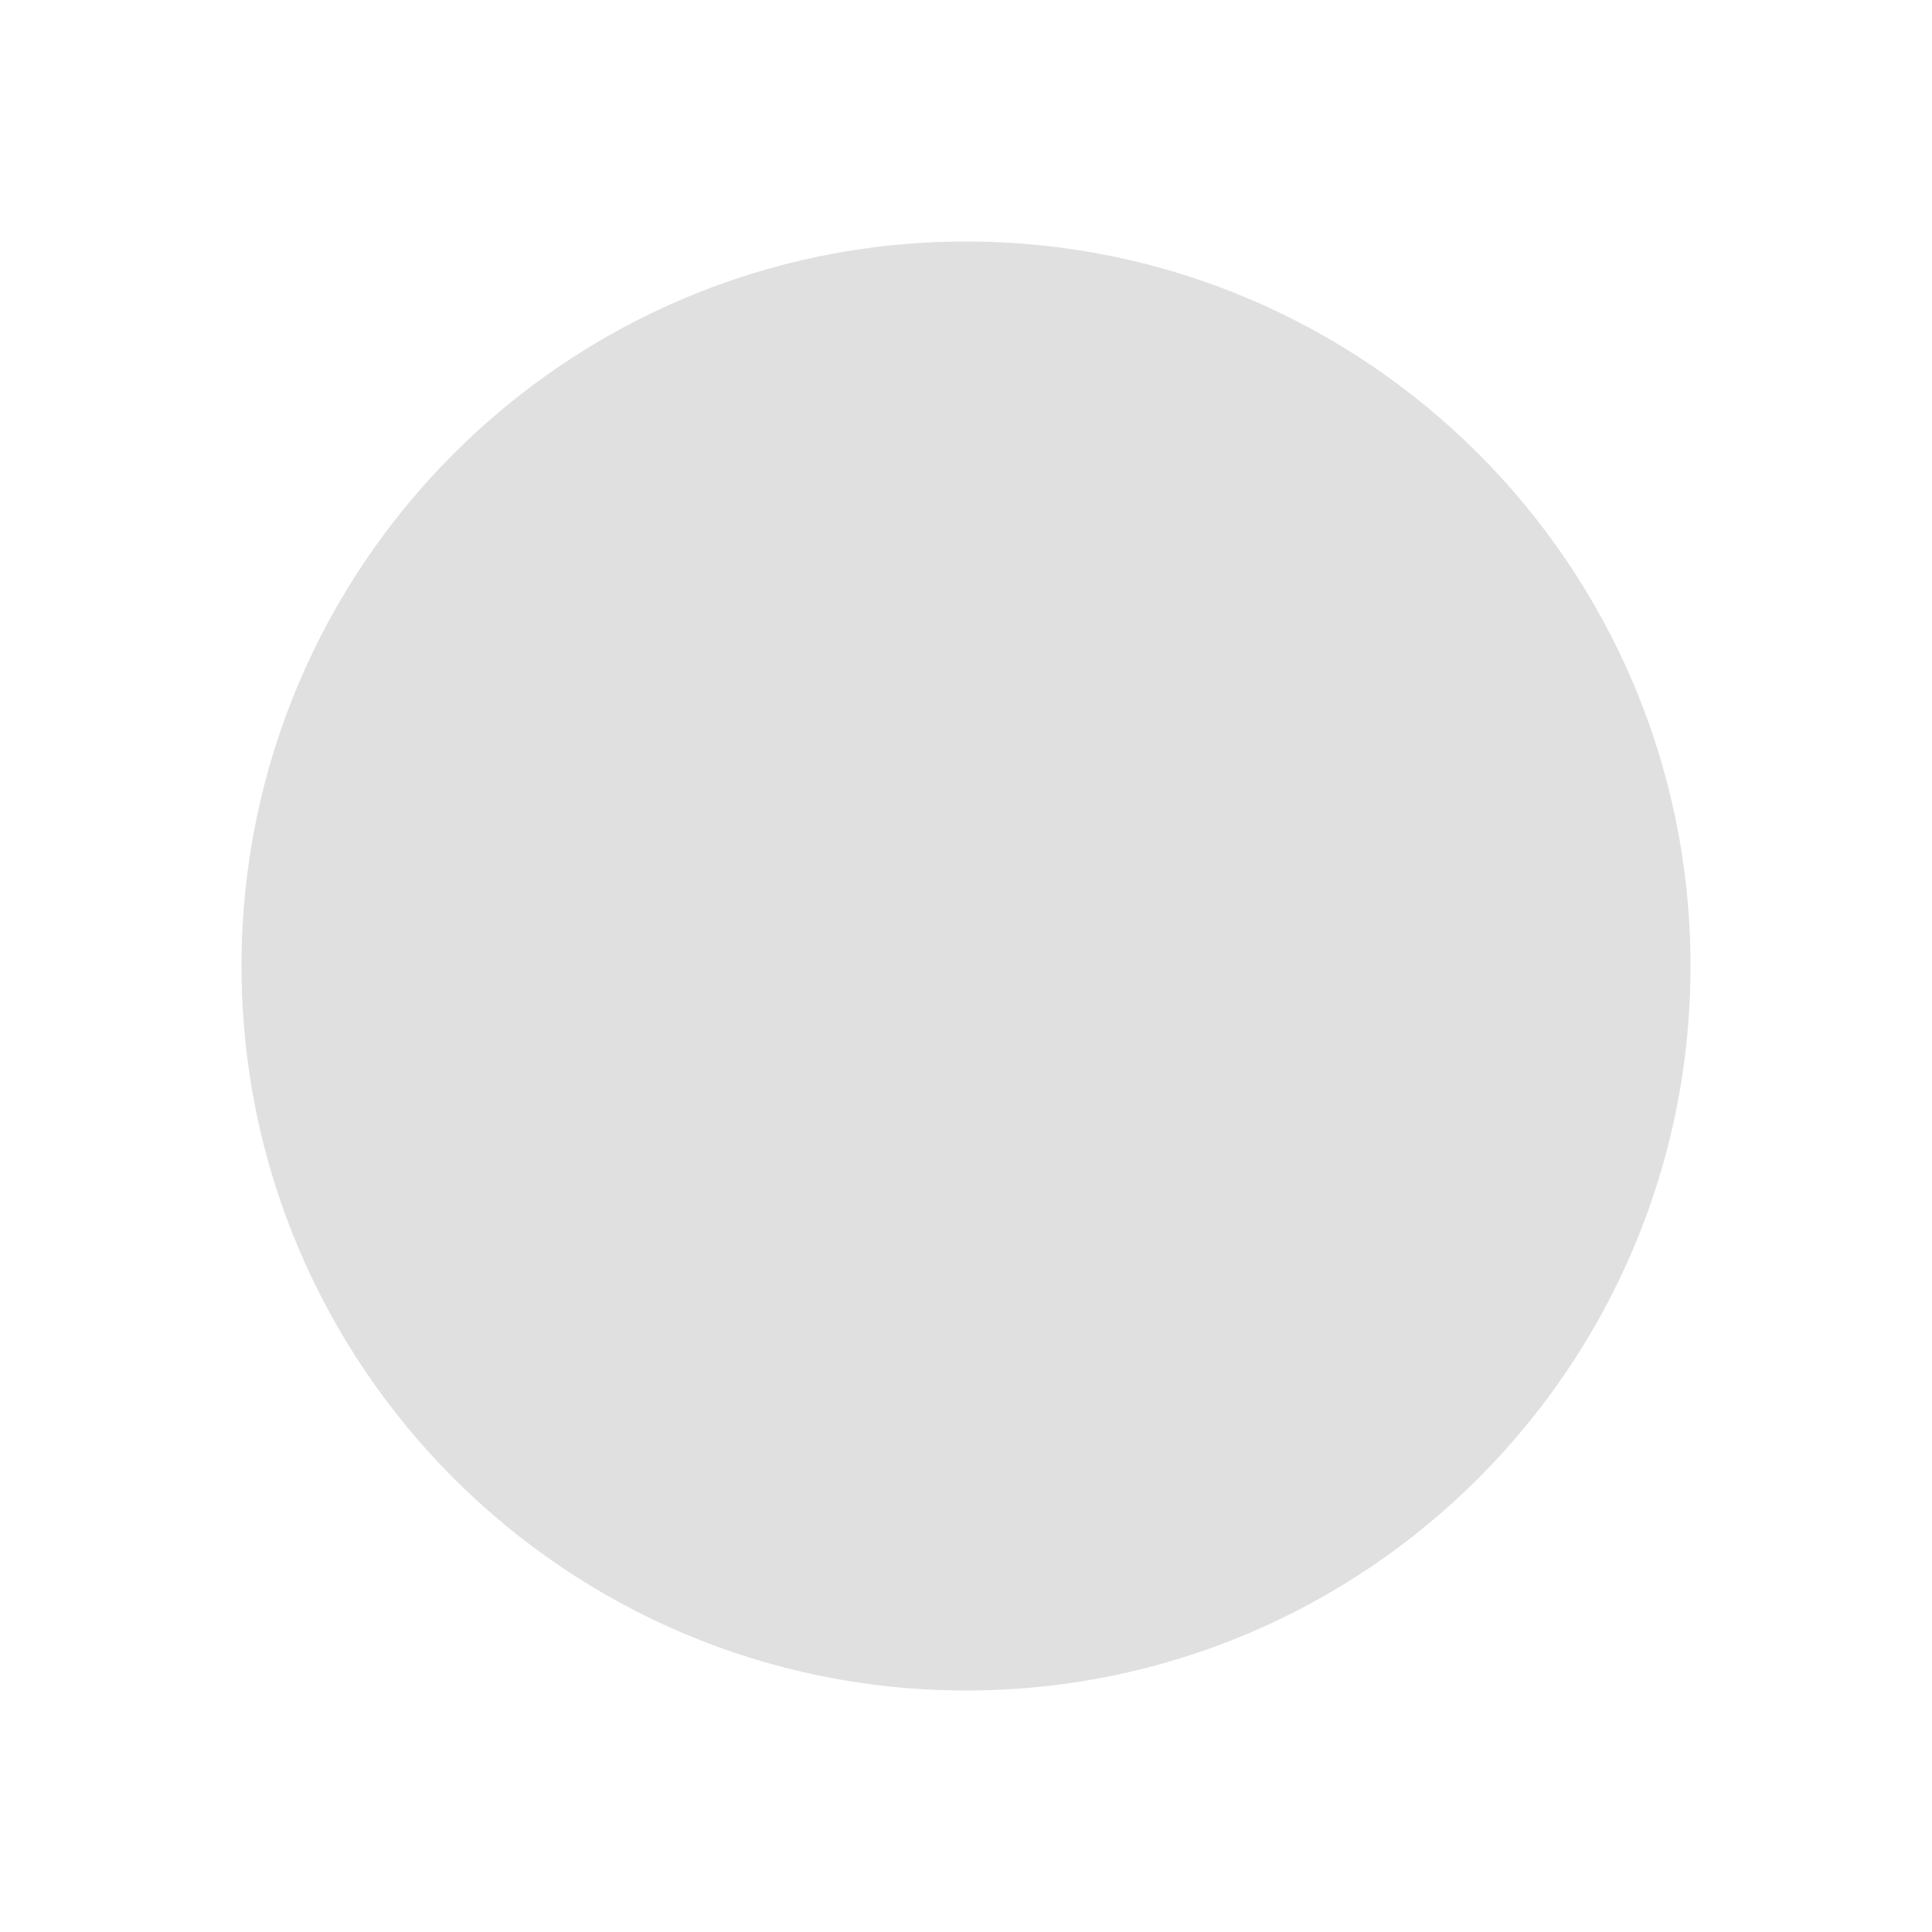
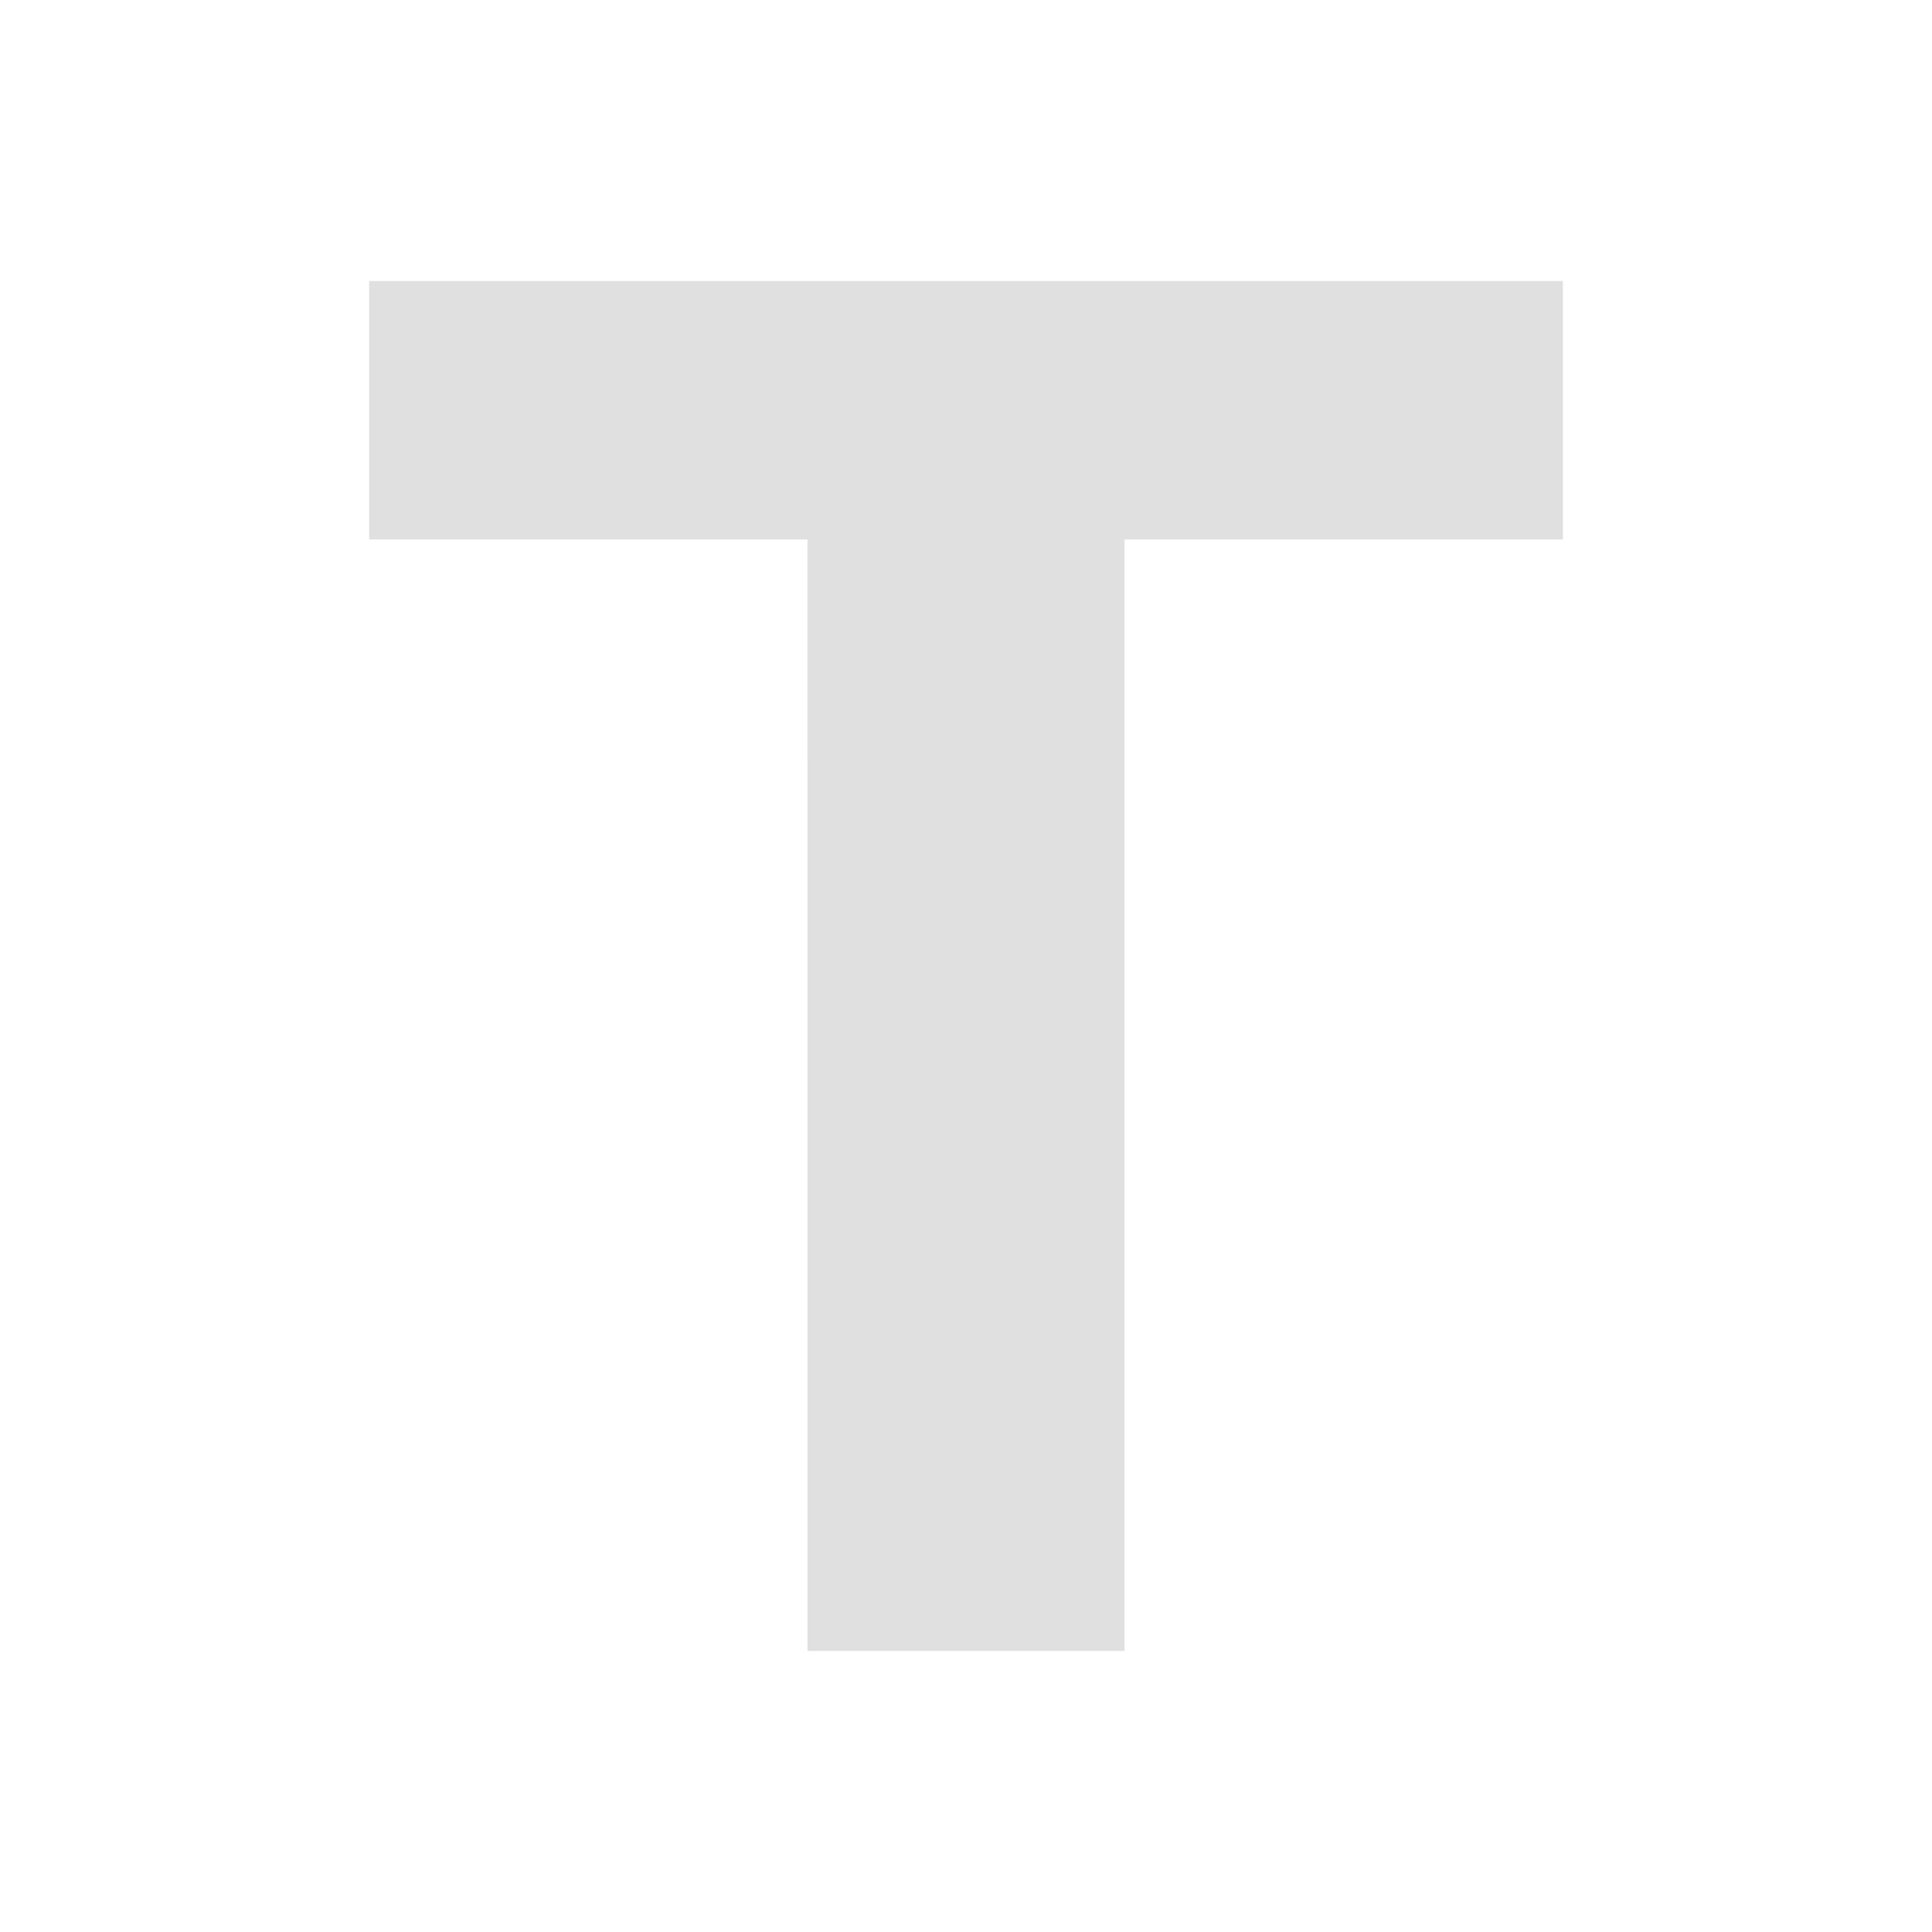
- <svg xmlns="http://www.w3.org/2000/svg" width="16" height="16" version="1.1" viewBox="0 0 16 16" id="svg6">
+ <svg xmlns="http://www.w3.org/2000/svg" width="32" height="32" version="1.1" viewBox="0 0 32 32" id="svg6">
  <defs id="defs10" />
-   <path style="fill:#e0e0e0" id="path2" d="M 8,2 C 4.686,2 2,4.686 2,8 c 0,3.314 2.686,6 6,6 3.314,0 6,-2.686 6,-6 C 14,4.686 11.314,2 8,2 Z" />
  <rect style="opacity:1;fill:#e0e0e0;fill-opacity:1;stroke:none;stroke-width:3.78;stroke-linejoin:miter;stroke-miterlimit:4;stroke-dasharray:none;stroke-opacity:1" id="rect836" width="3.26" height="3.26" x="-4.486" y="-9.02" />
  <rect y="-9.02" x="-1.226" height="3.26" width="3.26" id="rect838" style="opacity:1;fill:#a5b7f3;fill-opacity:1;stroke:none;stroke-width:3.78;stroke-linejoin:miter;stroke-miterlimit:4;stroke-dasharray:none;stroke-opacity:1" />
  <rect style="opacity:1;fill:#fc9c9c;fill-opacity:1;stroke:none;stroke-width:3.78;stroke-linejoin:miter;stroke-miterlimit:4;stroke-dasharray:none;stroke-opacity:1" id="rect840" width="3.26" height="3.26" x="2.034" y="-9.02" />
  <rect y="-9.02" x="5.294" height="3.26" width="3.26" id="rect842" style="opacity:1;fill:#a5efac;fill-opacity:1;stroke:none;stroke-width:3.78;stroke-linejoin:miter;stroke-miterlimit:4;stroke-dasharray:none;stroke-opacity:1" />
+   <g aria-label="T" id="text836" style="font-style:normal;font-weight:normal;font-size:32.414px;line-height:1.25;font-family:sans-serif;letter-spacing:0px;word-spacing:0px;fill:#e0e0e0;fill-opacity:1;stroke:none;stroke-width:1">
+     <path d="M 13.374,8.934 H 6.114 V 4.655 H 25.886 V 8.934 H 18.626 V 27.345 h -5.251 z" style="font-style:normal;font-variant:normal;font-weight:bold;font-stretch:normal;font-family:Montserrat;-inkscape-font-specification:'Montserrat Bold';fill:#e0e0e0;fill-opacity:1;stroke-width:1" id="path835" />
+   </g>
</svg>
